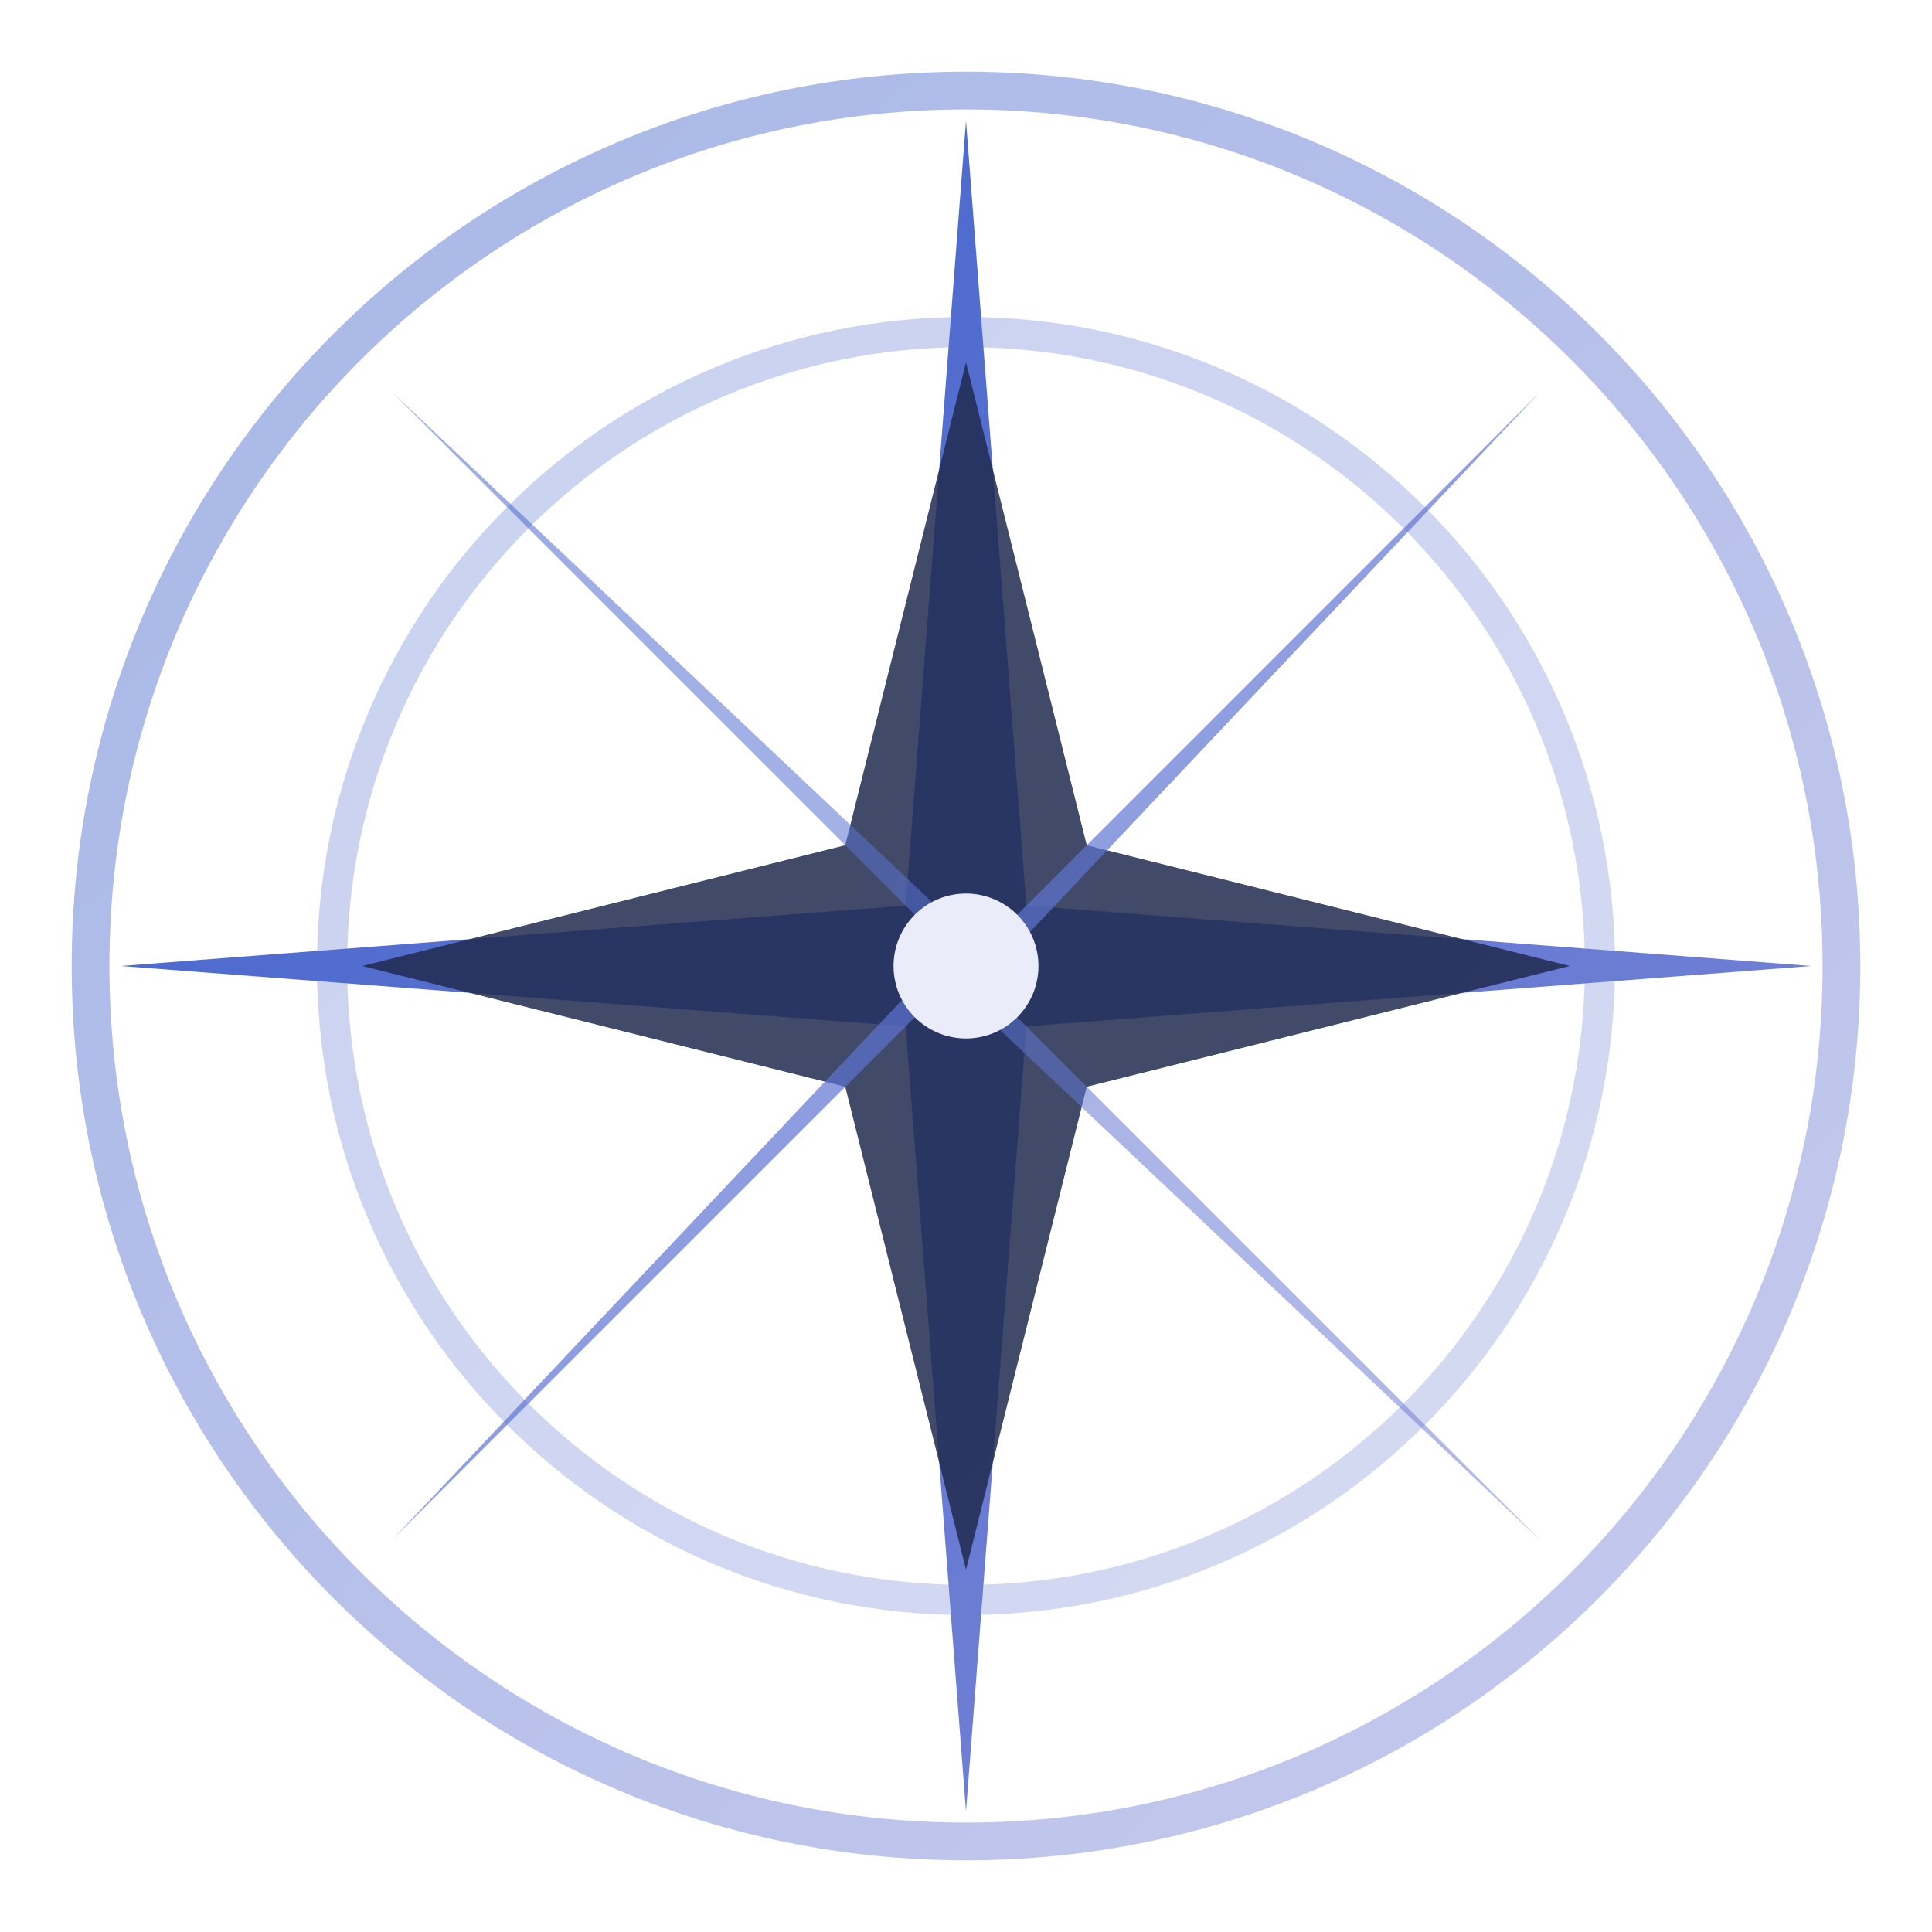
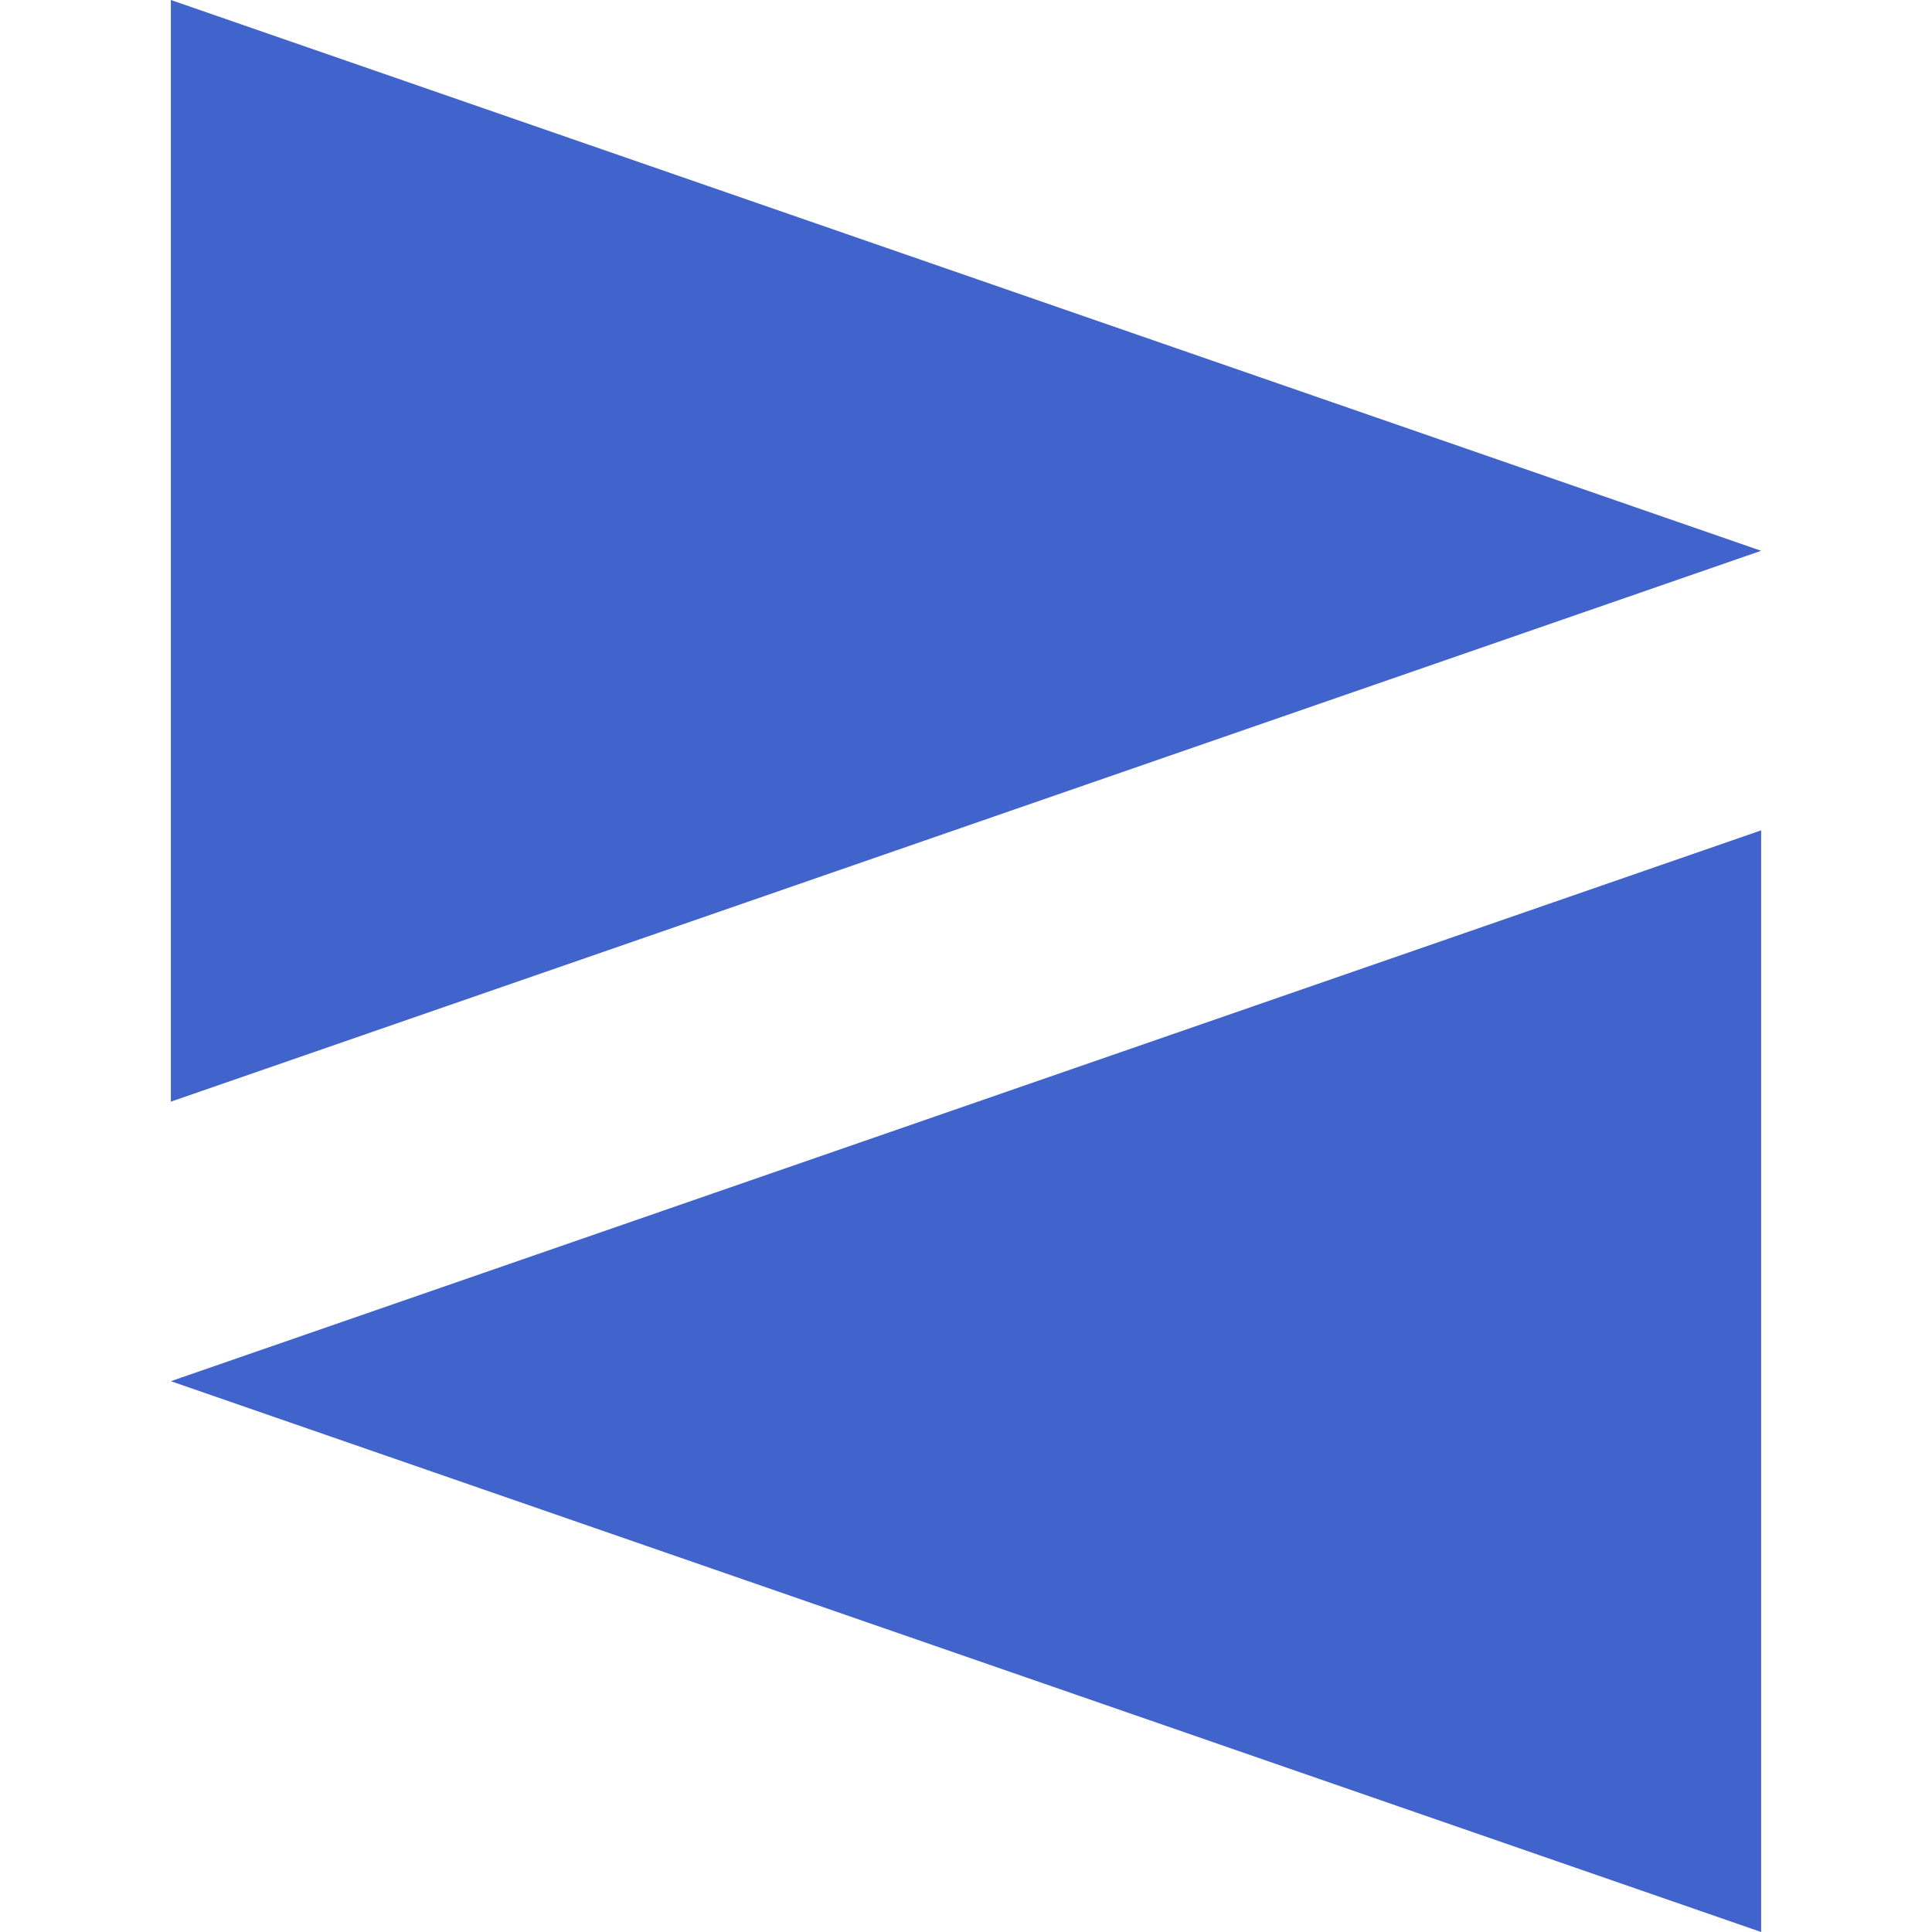
- <svg xmlns="http://www.w3.org/2000/svg" viewBox="0 0 64 64" fill="none" aria-label="Portolan mark">
-   <defs>
-     <linearGradient id="pg" x1="0" y1="0" x2="64" y2="64" gradientUnits="userSpaceOnUse">
-       <stop offset="0" stop-color="#395eca" />
-       <stop offset="1" stop-color="#848bd8" />
-     </linearGradient>
-   </defs>
-   <circle cx="32" cy="32" r="29" stroke="url(#pg)" stroke-width="1.25" opacity="0.45" />
-   <circle cx="32" cy="32" r="21" stroke="url(#pg)" stroke-width="1" opacity="0.3" />
-   <path d="M32 4 L34 30 L60 32 L34 34 L32 60 L30 34 L4 32 L30 30 Z" fill="url(#pg)" />
-   <path d="M32 12 L36 28 L52 32 L36 36 L32 52 L28 36 L12 32 L28 28 Z" fill="#202a4f" opacity="0.85" />
-   <path d="M32 32 L51 13 L34 31 Z" fill="url(#pg)" opacity="0.7" />
-   <path d="M32 32 L13 51 L30 33 Z" fill="url(#pg)" opacity="0.7" />
-   <path d="M32 32 L51 51 L33 34 Z" fill="url(#pg)" opacity="0.55" />
-   <path d="M32 32 L13 13 L31 30 Z" fill="url(#pg)" opacity="0.55" />
-   <circle cx="32" cy="32" r="2.4" fill="#eaedf9" />
+ <svg xmlns="http://www.w3.org/2000/svg" viewBox="0 0 32 32" role="img" aria-label="Portolan">
+   <g fill="#4163cc">
+     <path d="M2.83 18.247l26.34-9.124L2.83 0z" />
+     <path d="M29.17 32V13.753L2.83 22.877z" />
+   </g>
</svg>
